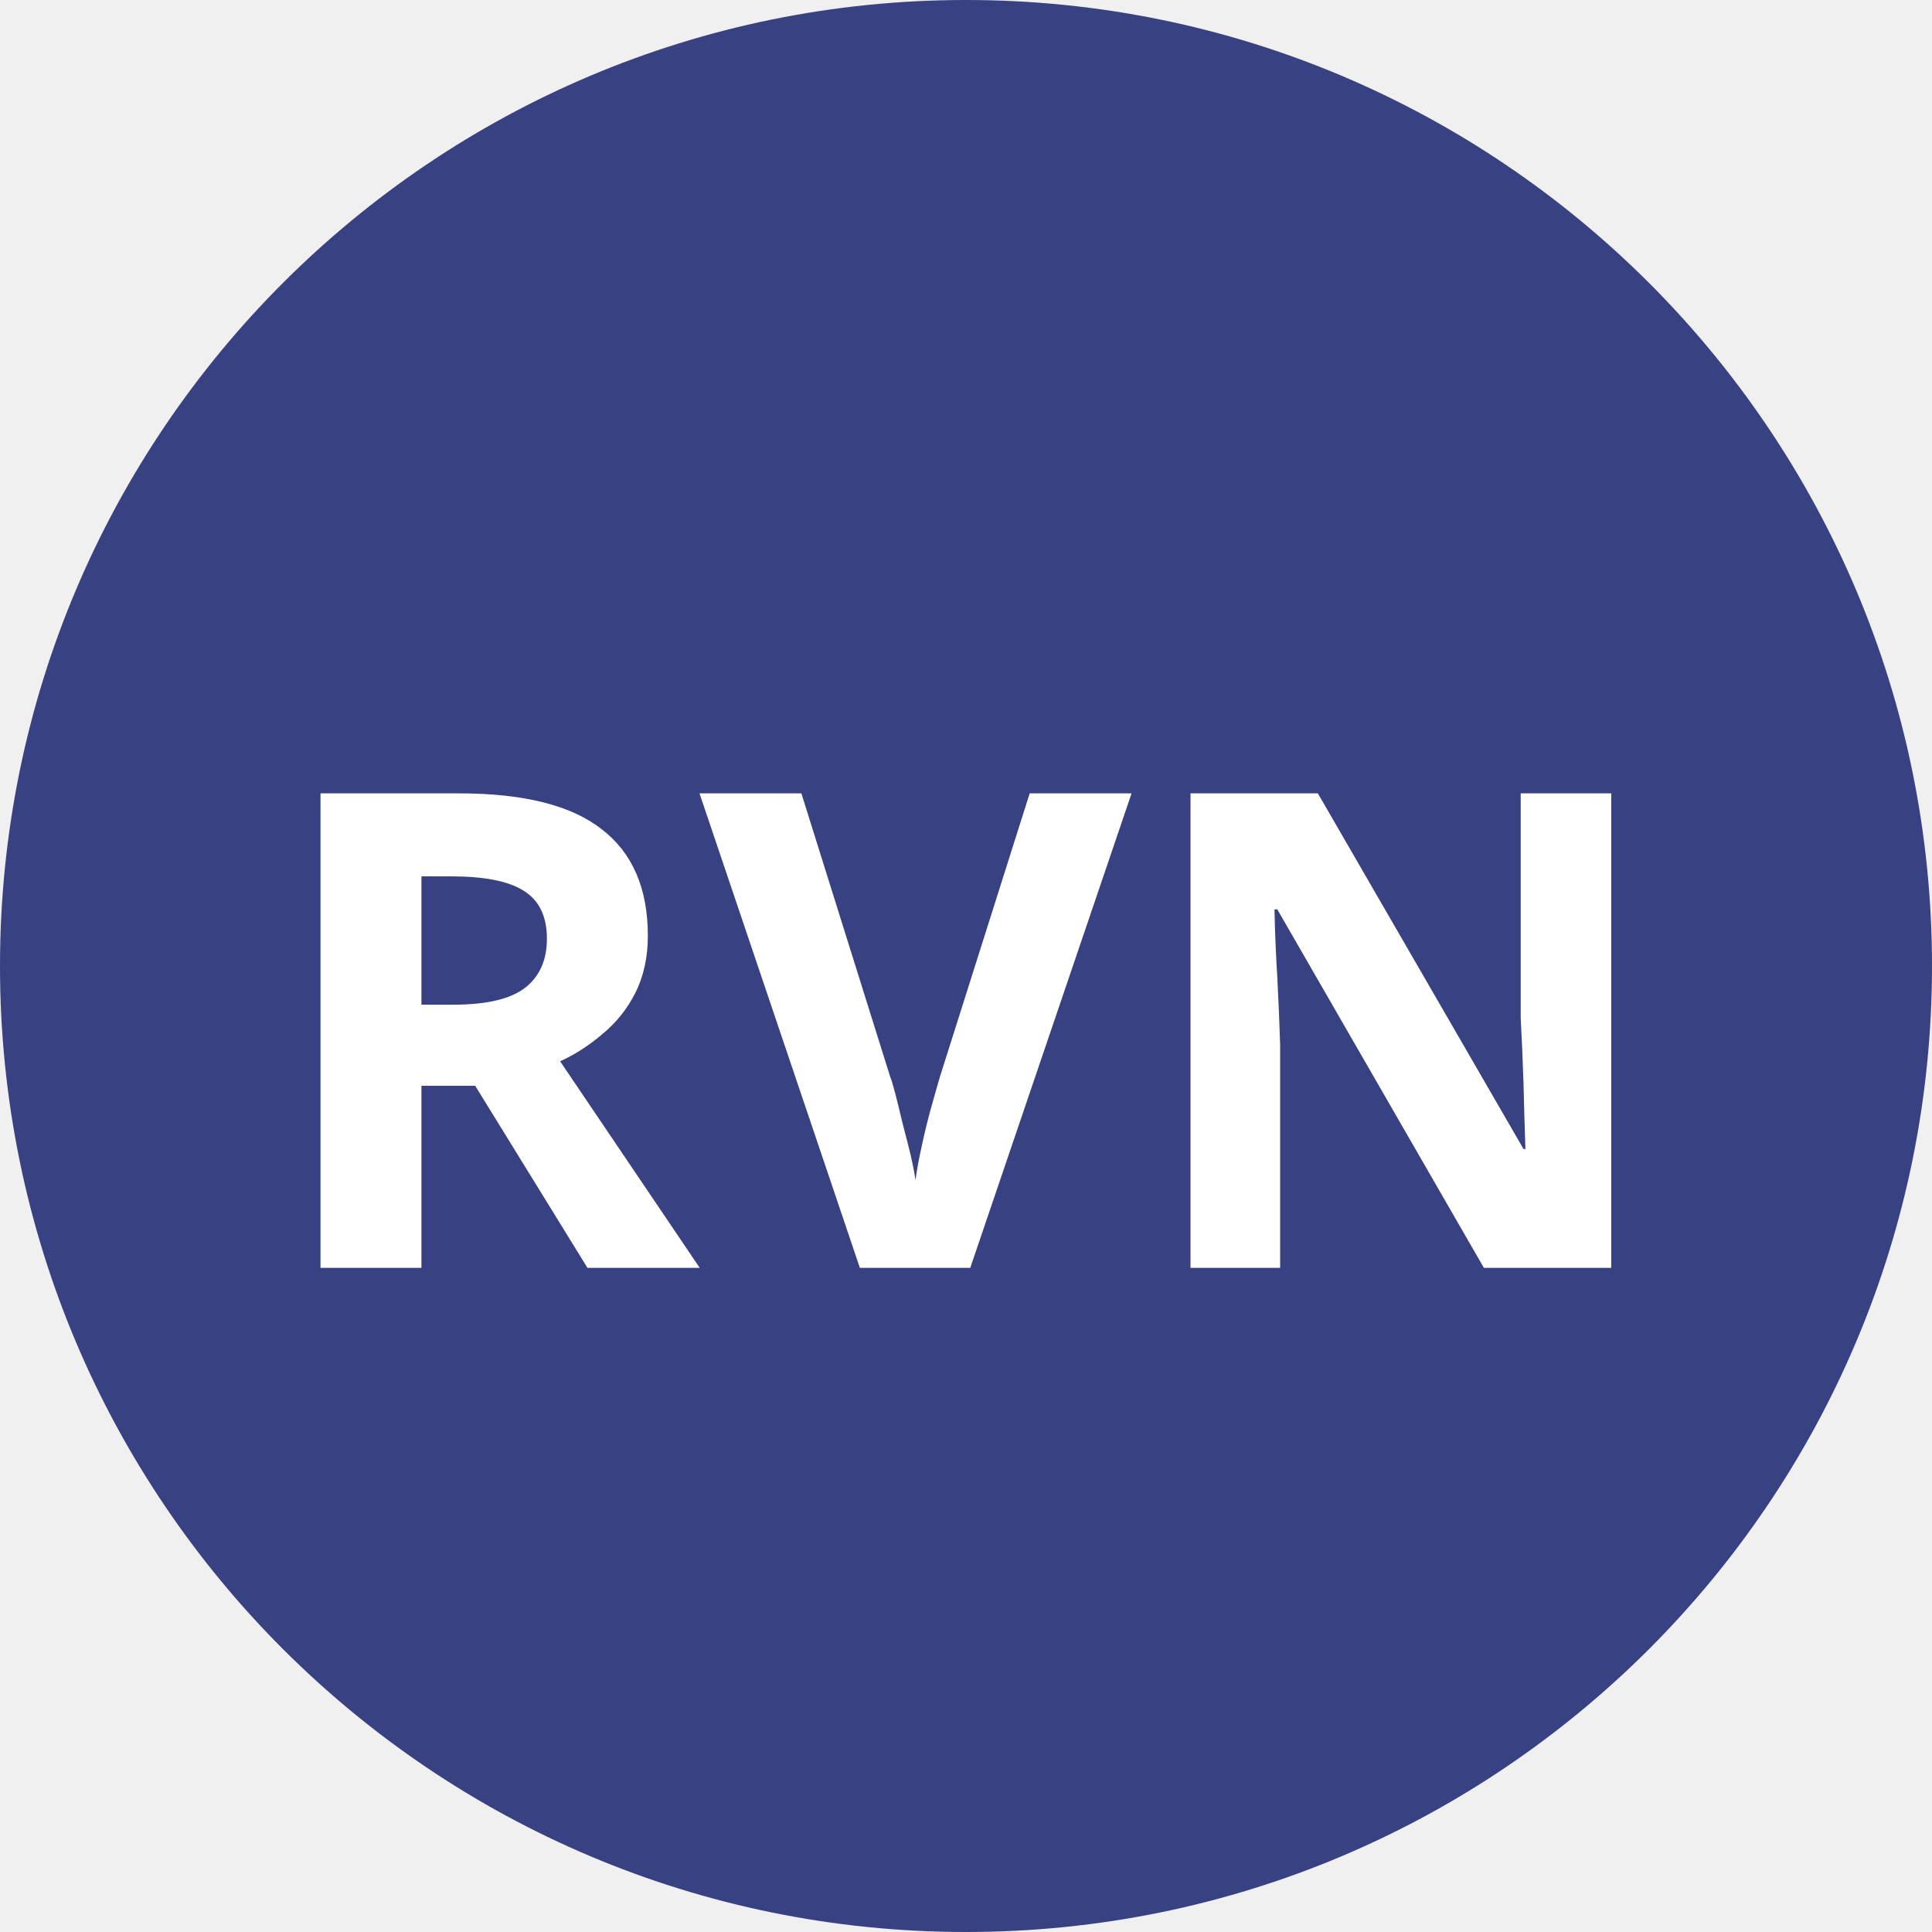
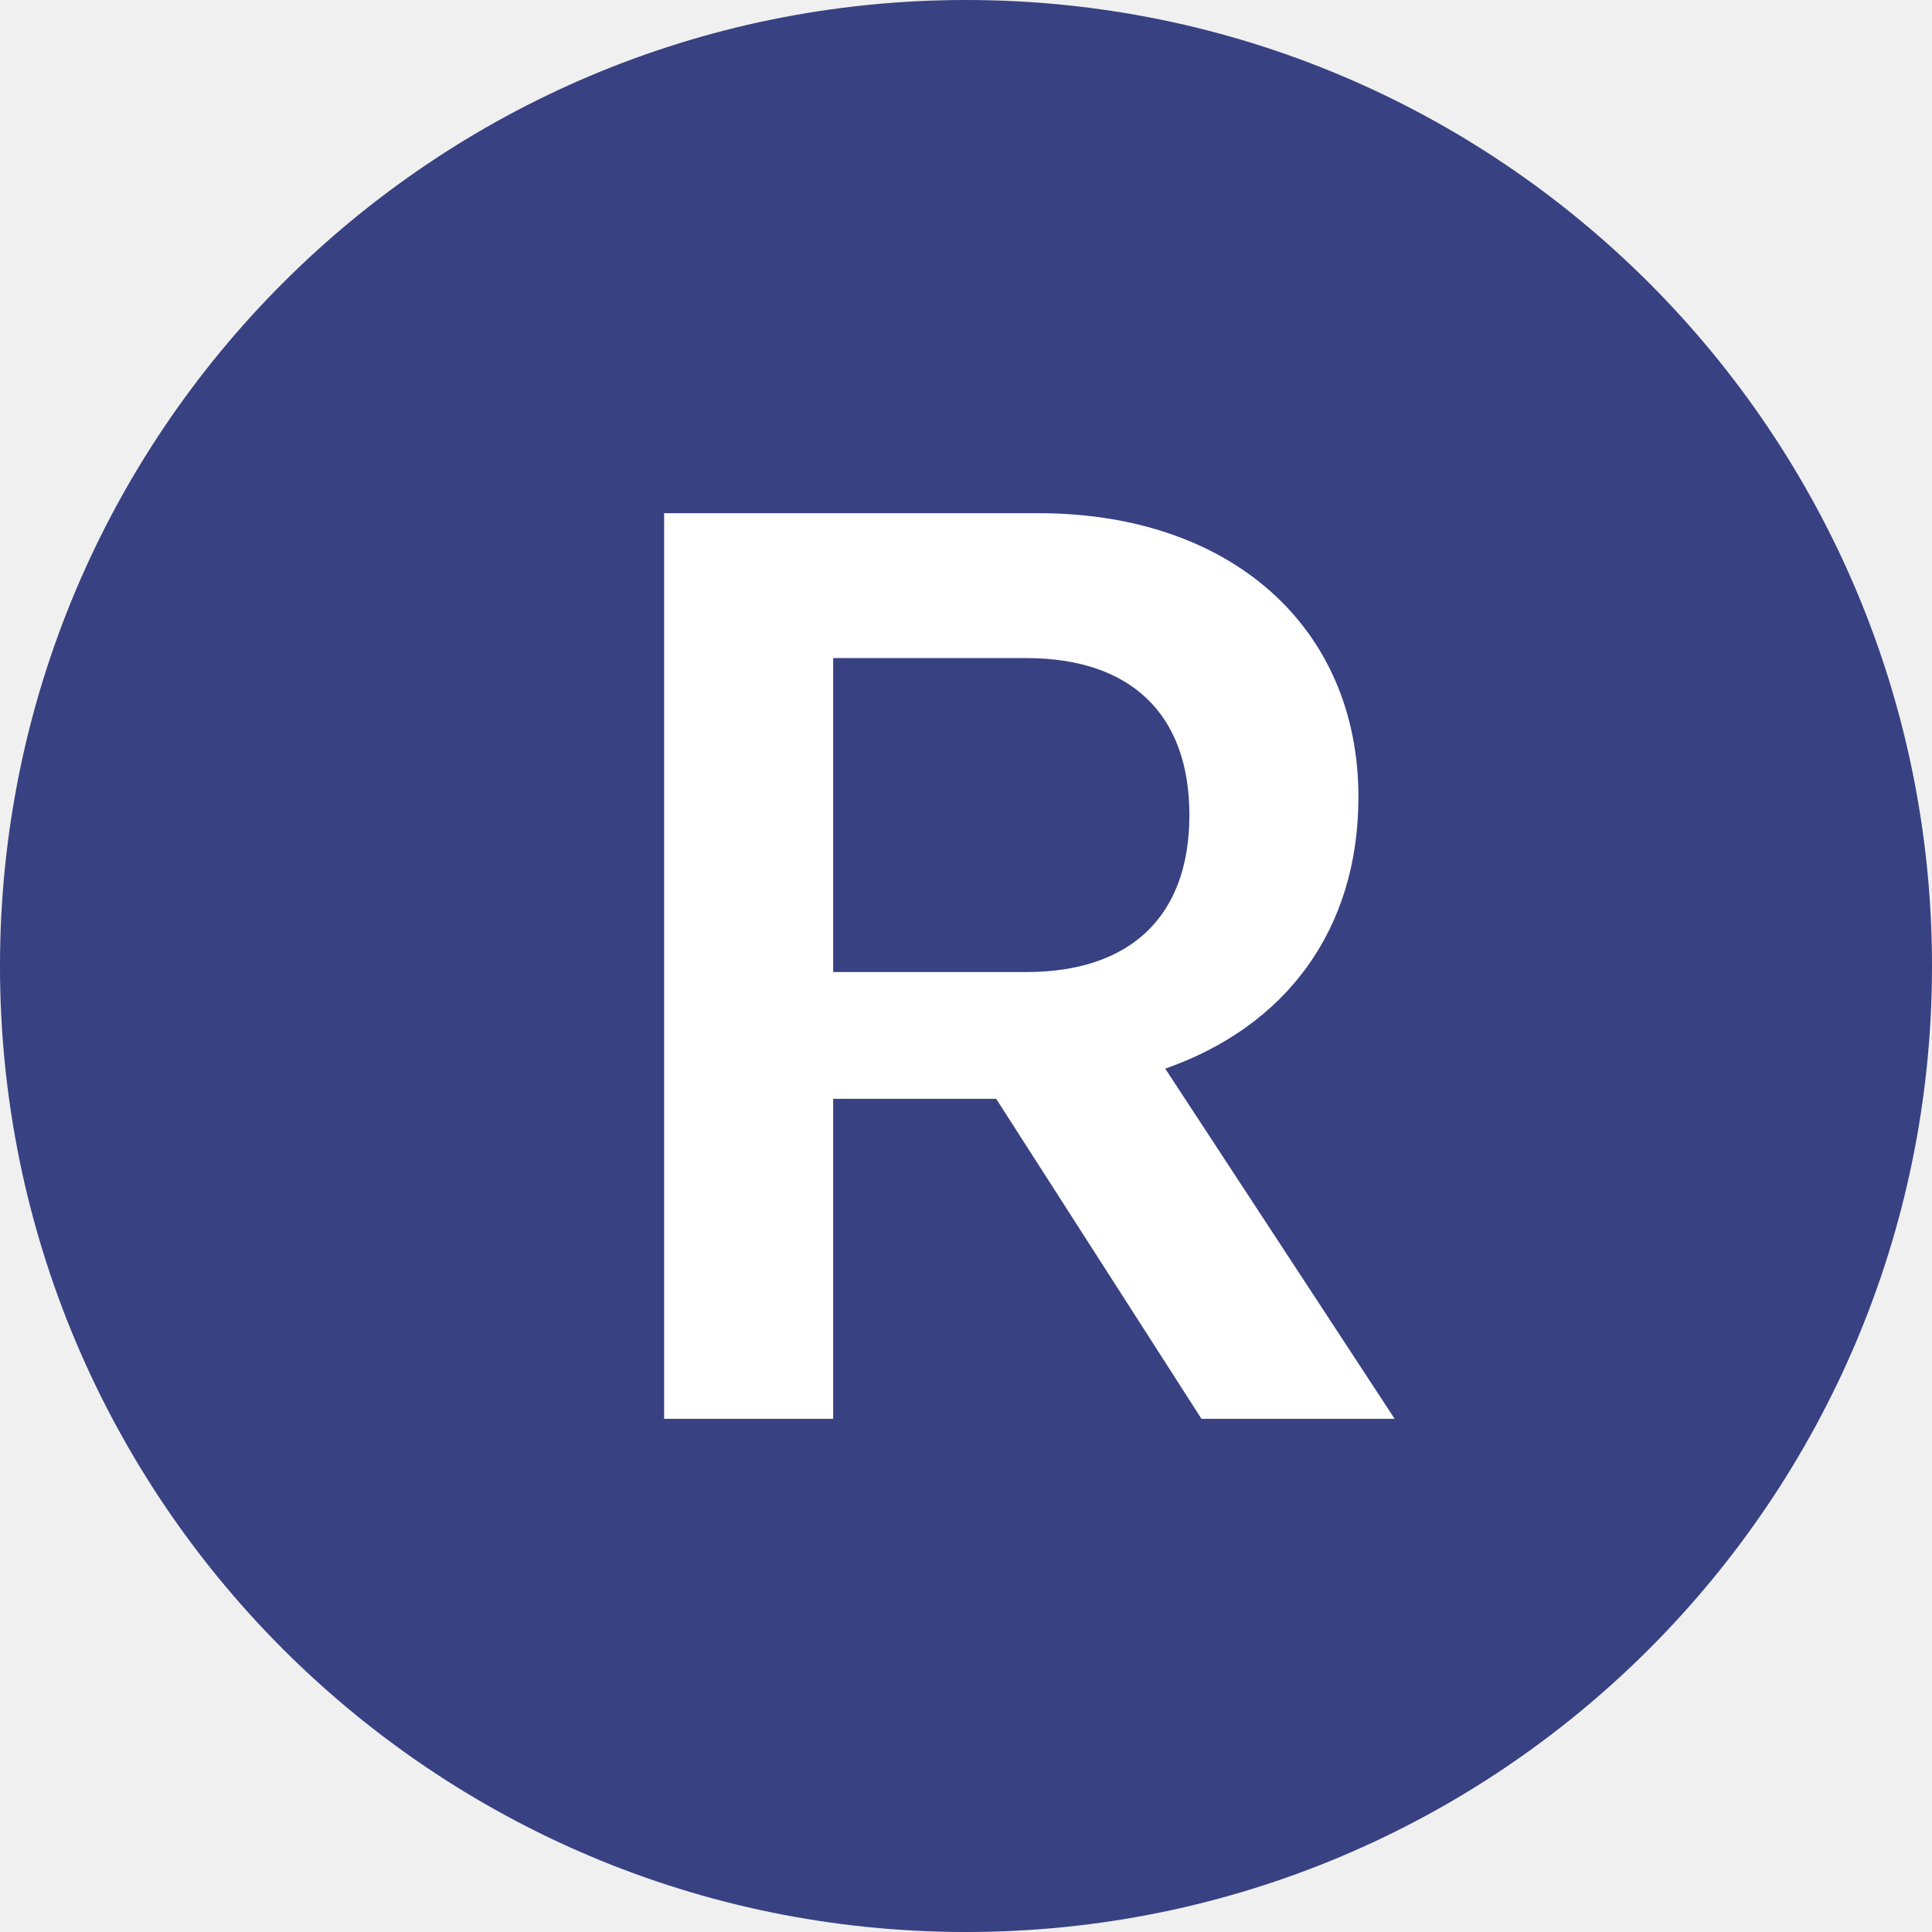
<svg xmlns="http://www.w3.org/2000/svg" viewBox="0 0 32 32" fill="none">
  <circle cx="16" cy="16" r="16" fill="#384182" />
-   <text x="16" y="21" text-anchor="middle" font-family="system-ui,sans-serif" font-size="11" font-weight="700" fill="#fff">RVN</text>
+   <path d="M11 8.5h6.2c3.2 0 5.3 1.9 5.3 4.7 0 2.2-1.2 3.8-3.2 4.5l3.8 5.8h-3.2l-3.4-5.3H13.8v5.3H11V8.5zm2.8 2.4v5.2h3.2c1.7 0 2.7-.9 2.7-2.6s-1-2.6-2.7-2.6h-3.2z" fill="white" />
</svg>
